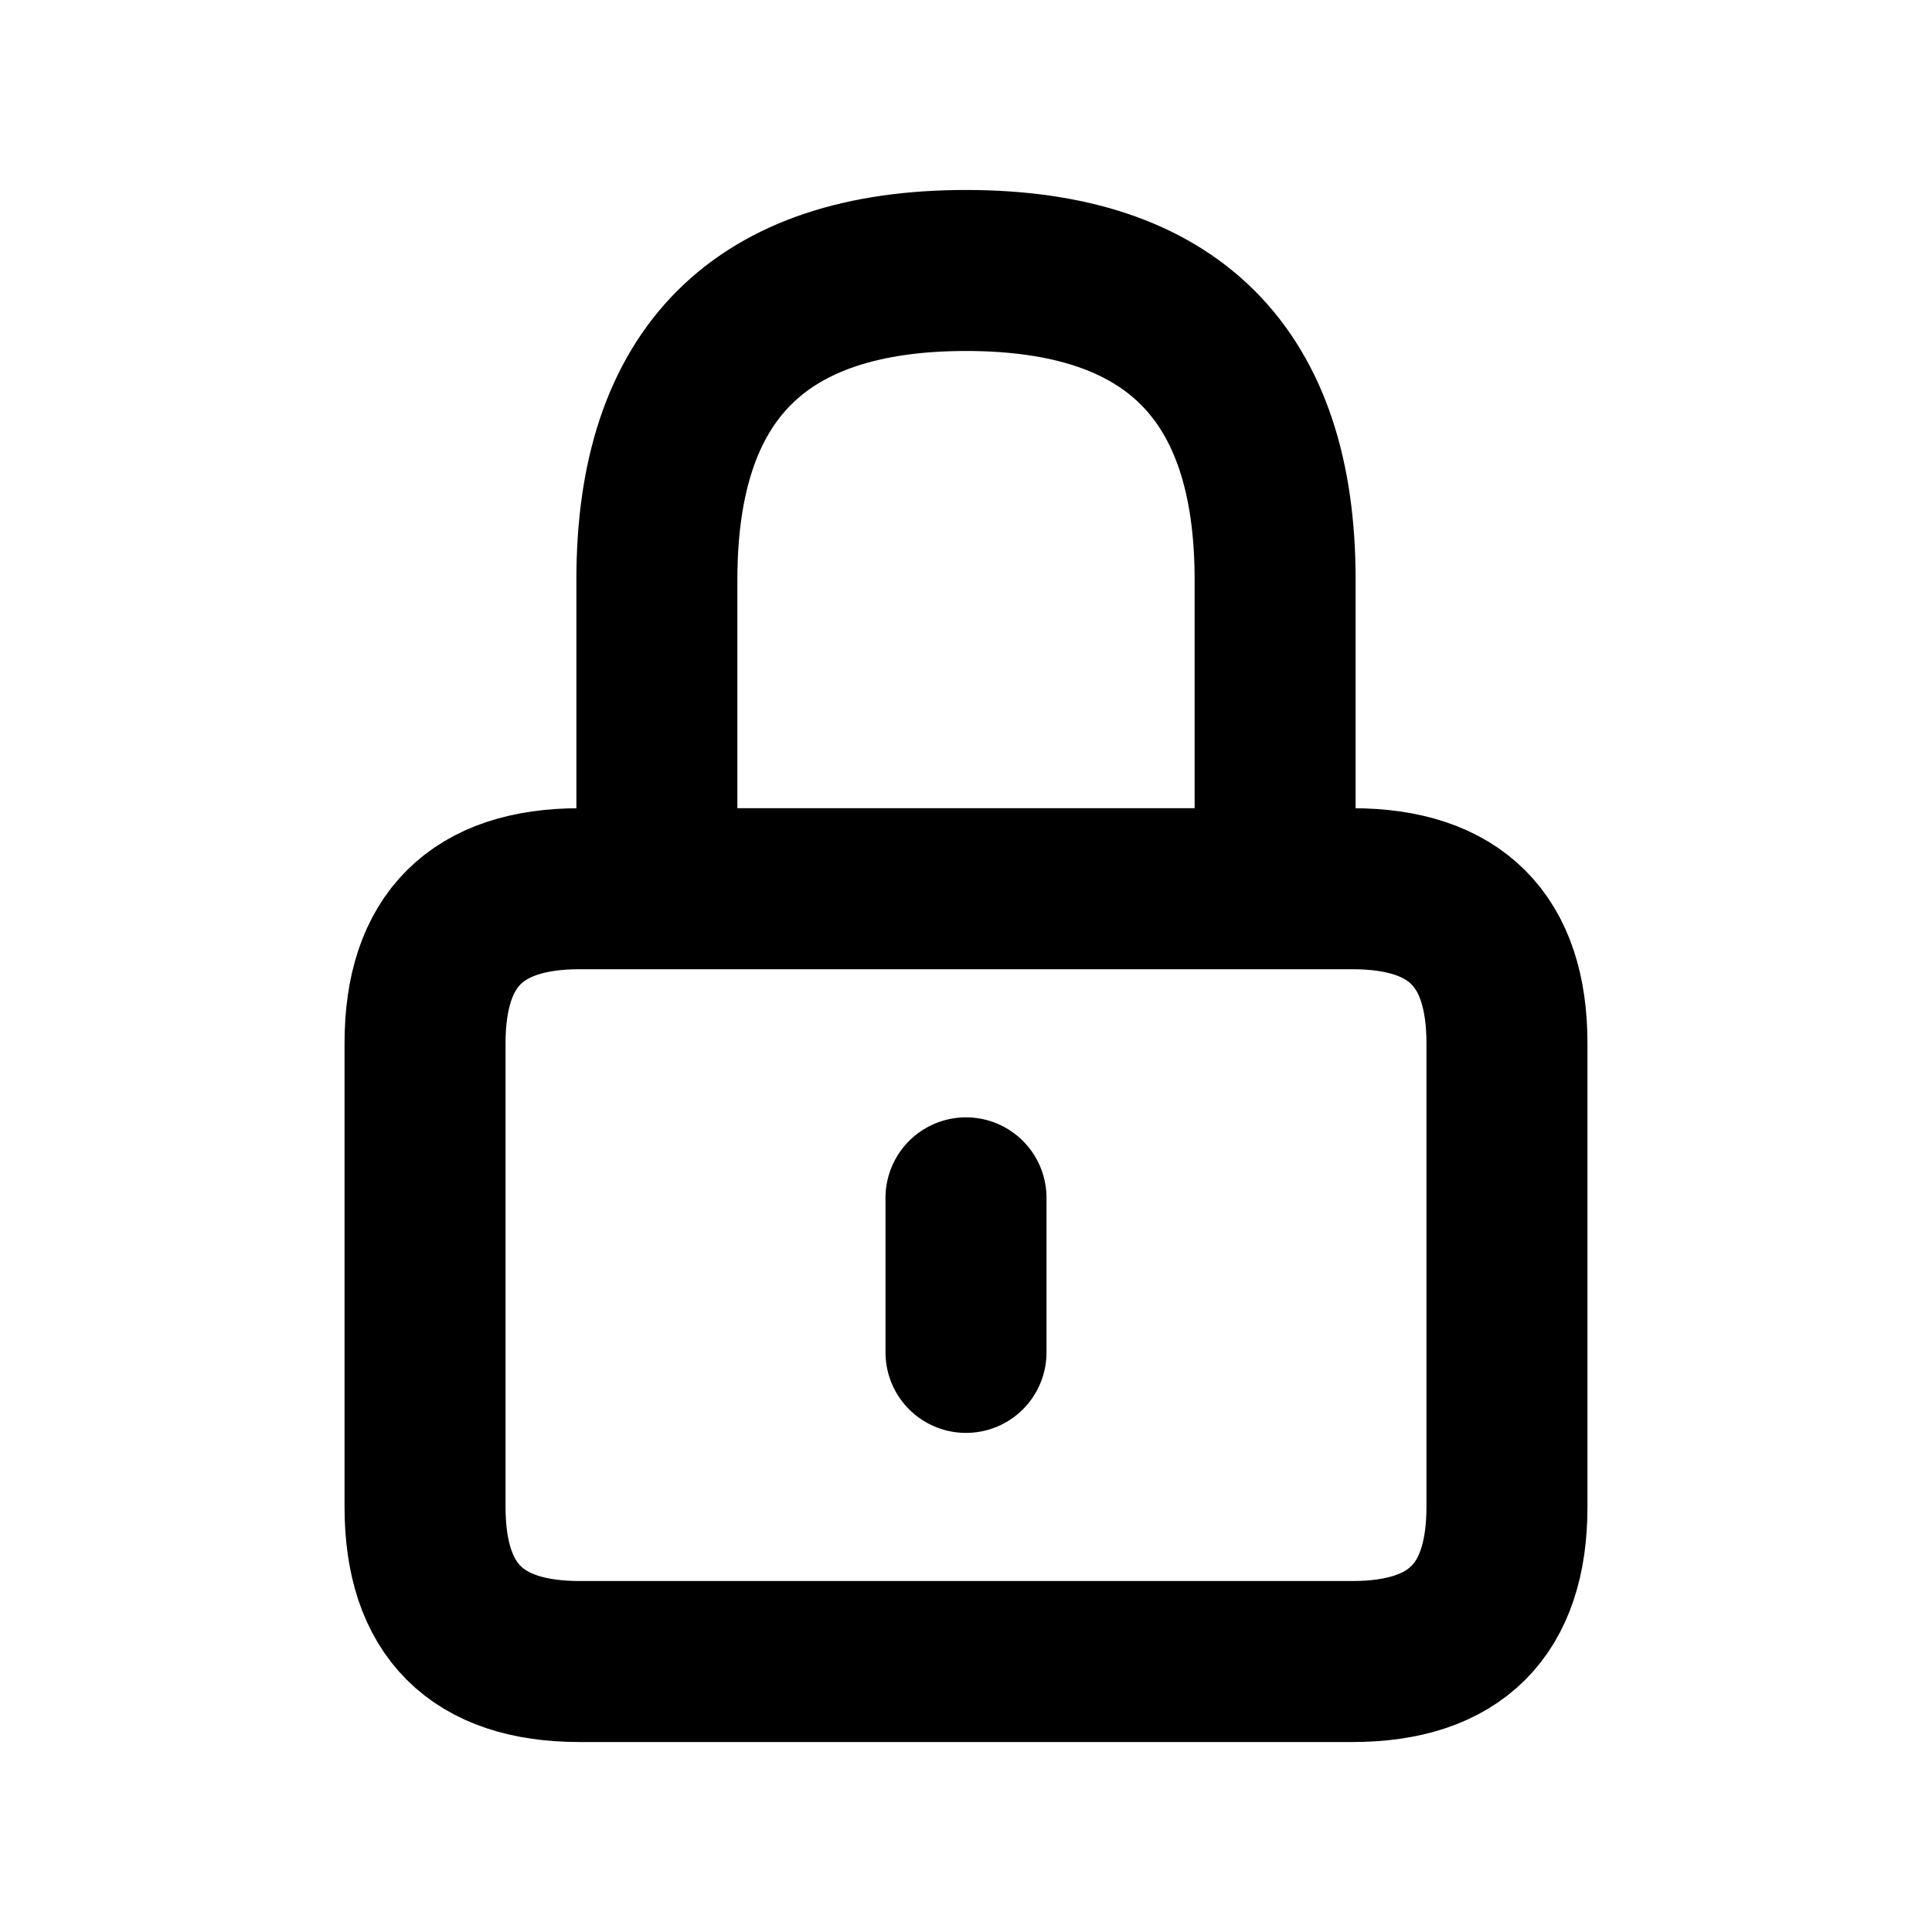
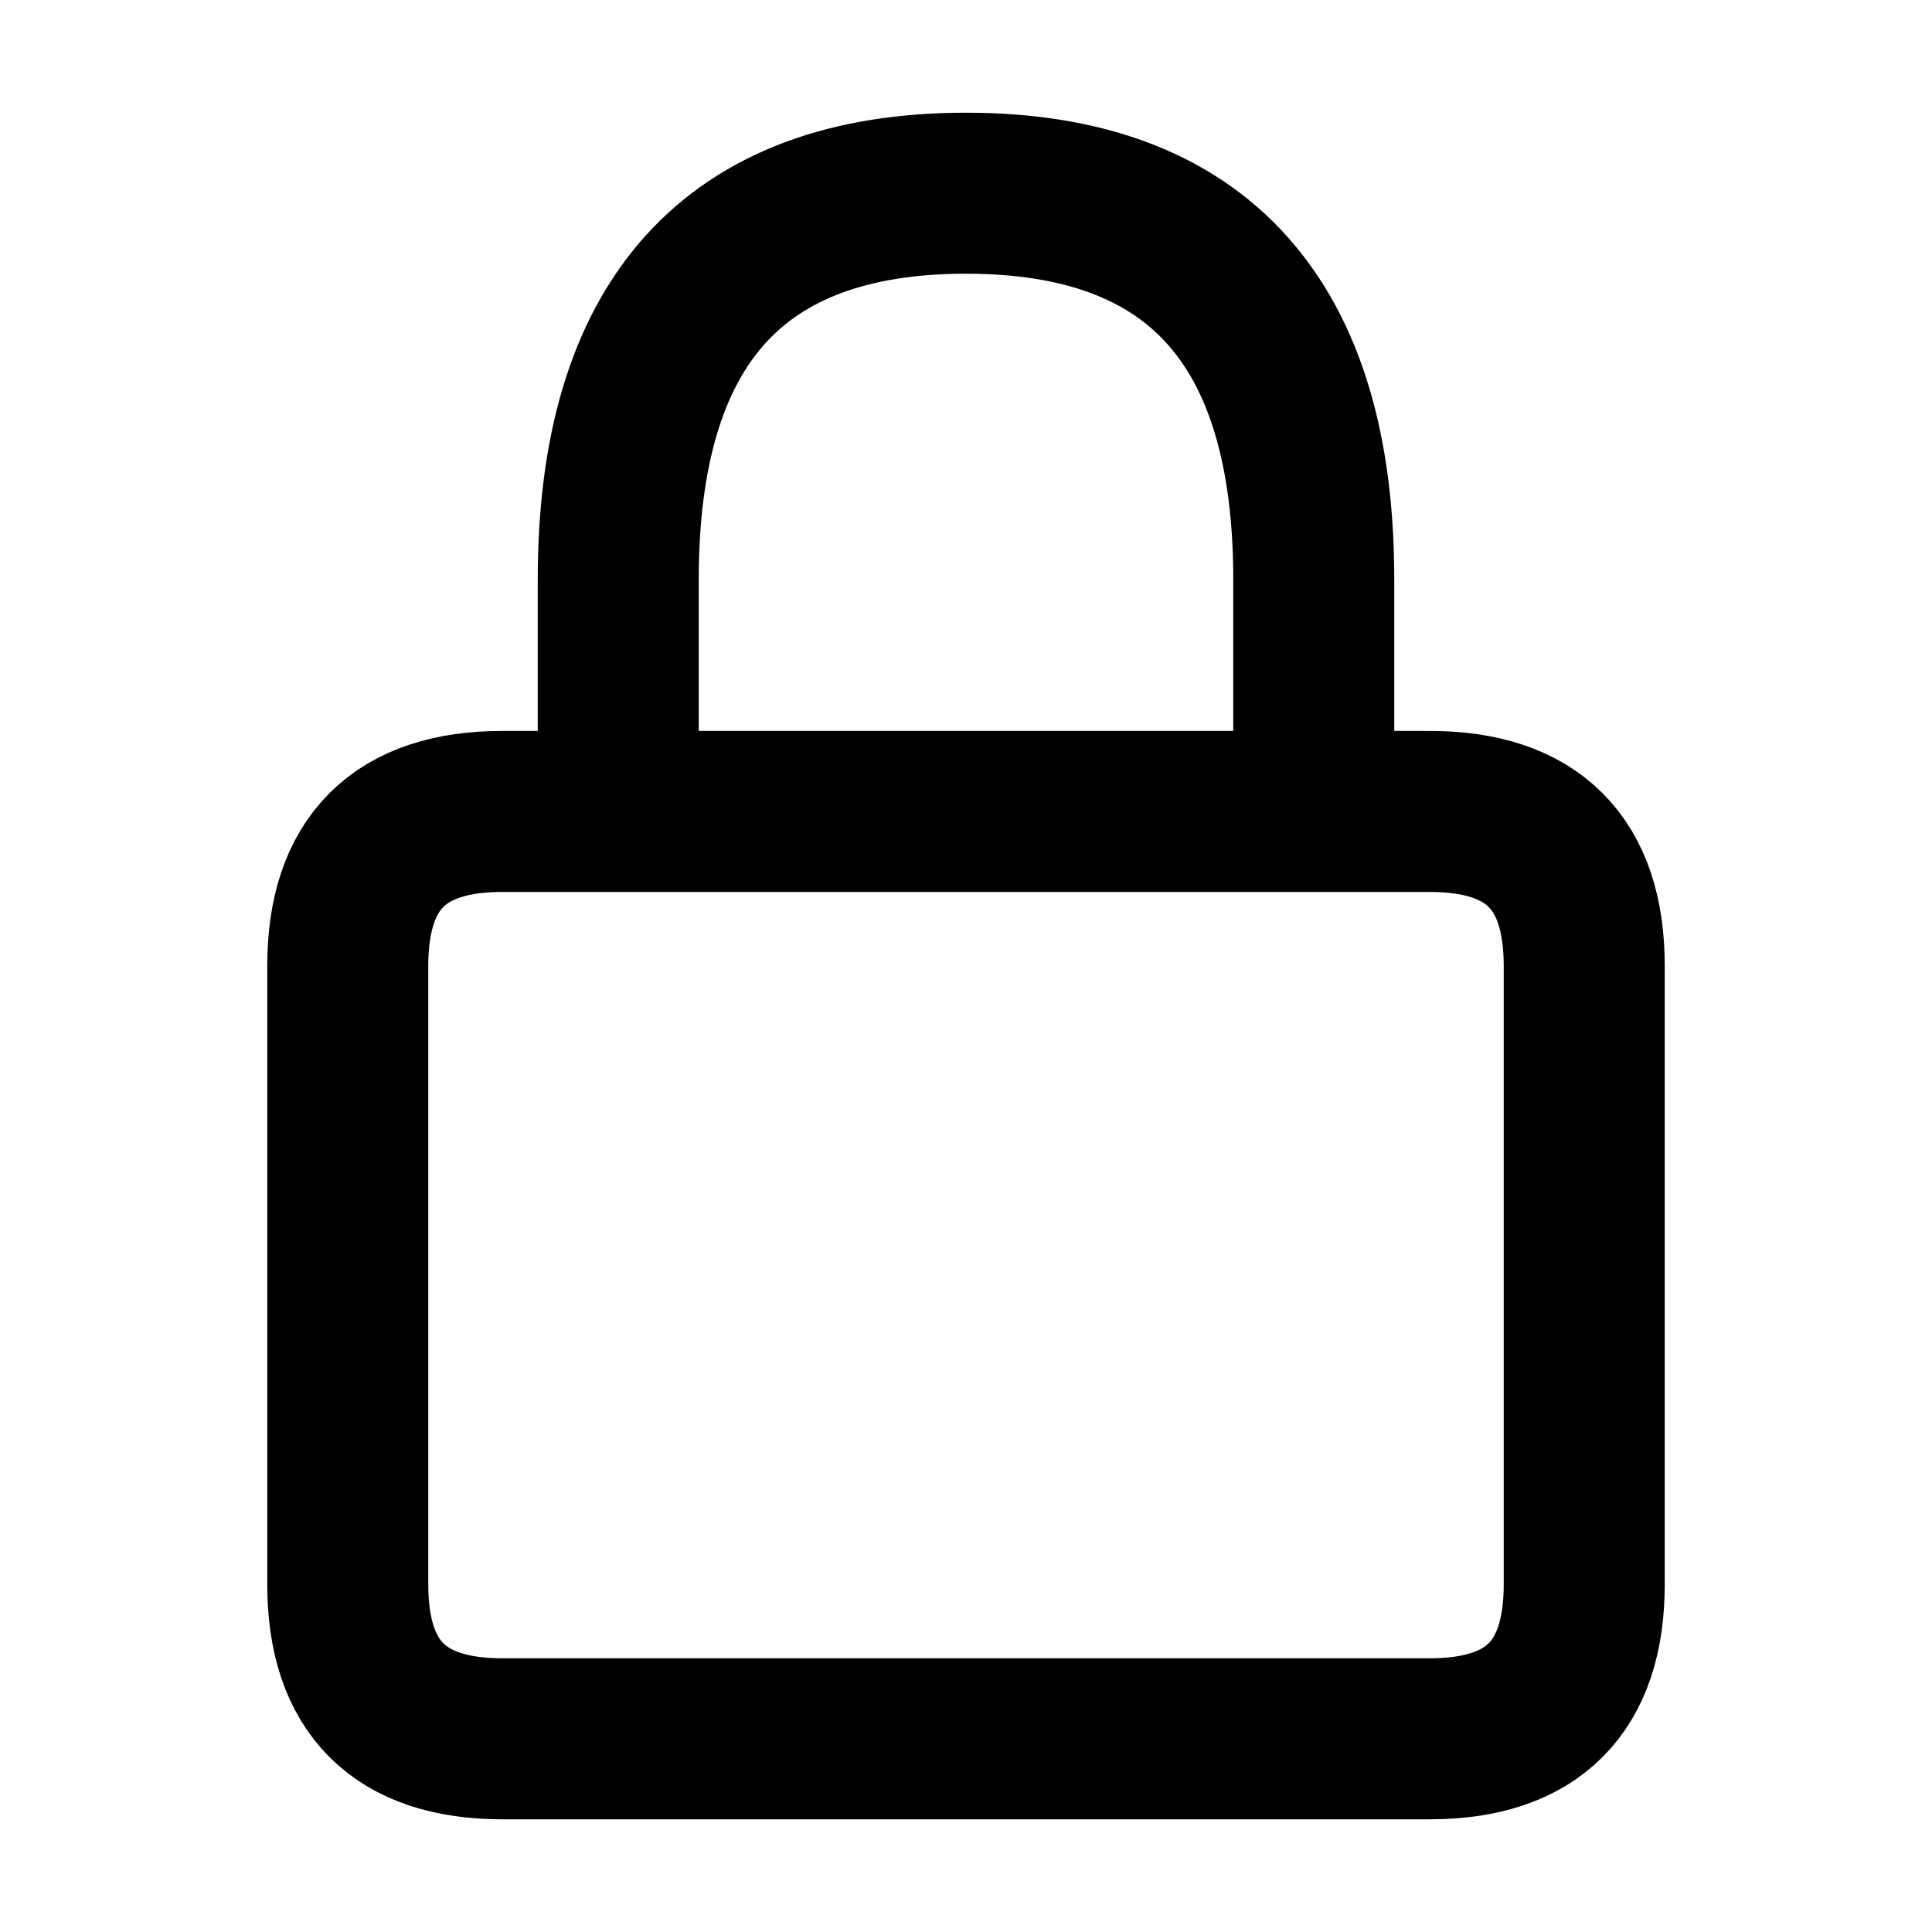
<svg xmlns="http://www.w3.org/2000/svg" viewBox="0 0 24 24" fill="none" stroke="currentColor" stroke-width="2" stroke-linecap="round" stroke-linejoin="round">
-   <path d="M 8.16 11.04 L 8.16 7.2 Q 8.16 3.36 12 3.36 Q 15.84 3.36 15.84 7.2 L 15.84 11.04 M 7.2 11.04 L 16.8 11.04 Q 18.72 11.04 18.72 12.96 L 18.72 18.72 Q 18.72 20.64 16.8 20.64 L 7.2 20.64 Q 5.28 20.64 5.28 18.72 L 5.28 12.96 Q 5.28 11.04 7.2 11.04 Z M 12 14.88 L 12 16.8" />
+   <path d="M 7.68 10.08 L 7.68 7.2 Q 7.68 2.4 12 2.4 Q 16.32 2.4 16.32 7.2 L 16.32 10.08 M 6.24 10.08 L 17.76 10.08 Q 19.68 10.08 19.68 12 L 19.68 19.68 Q 19.68 21.6 17.76 21.6 L 6.24 21.6 Q 4.32 21.6 4.32 19.68 L 4.32 12 Q 4.32 10.08 6.24 10.08 Z" />
</svg>
